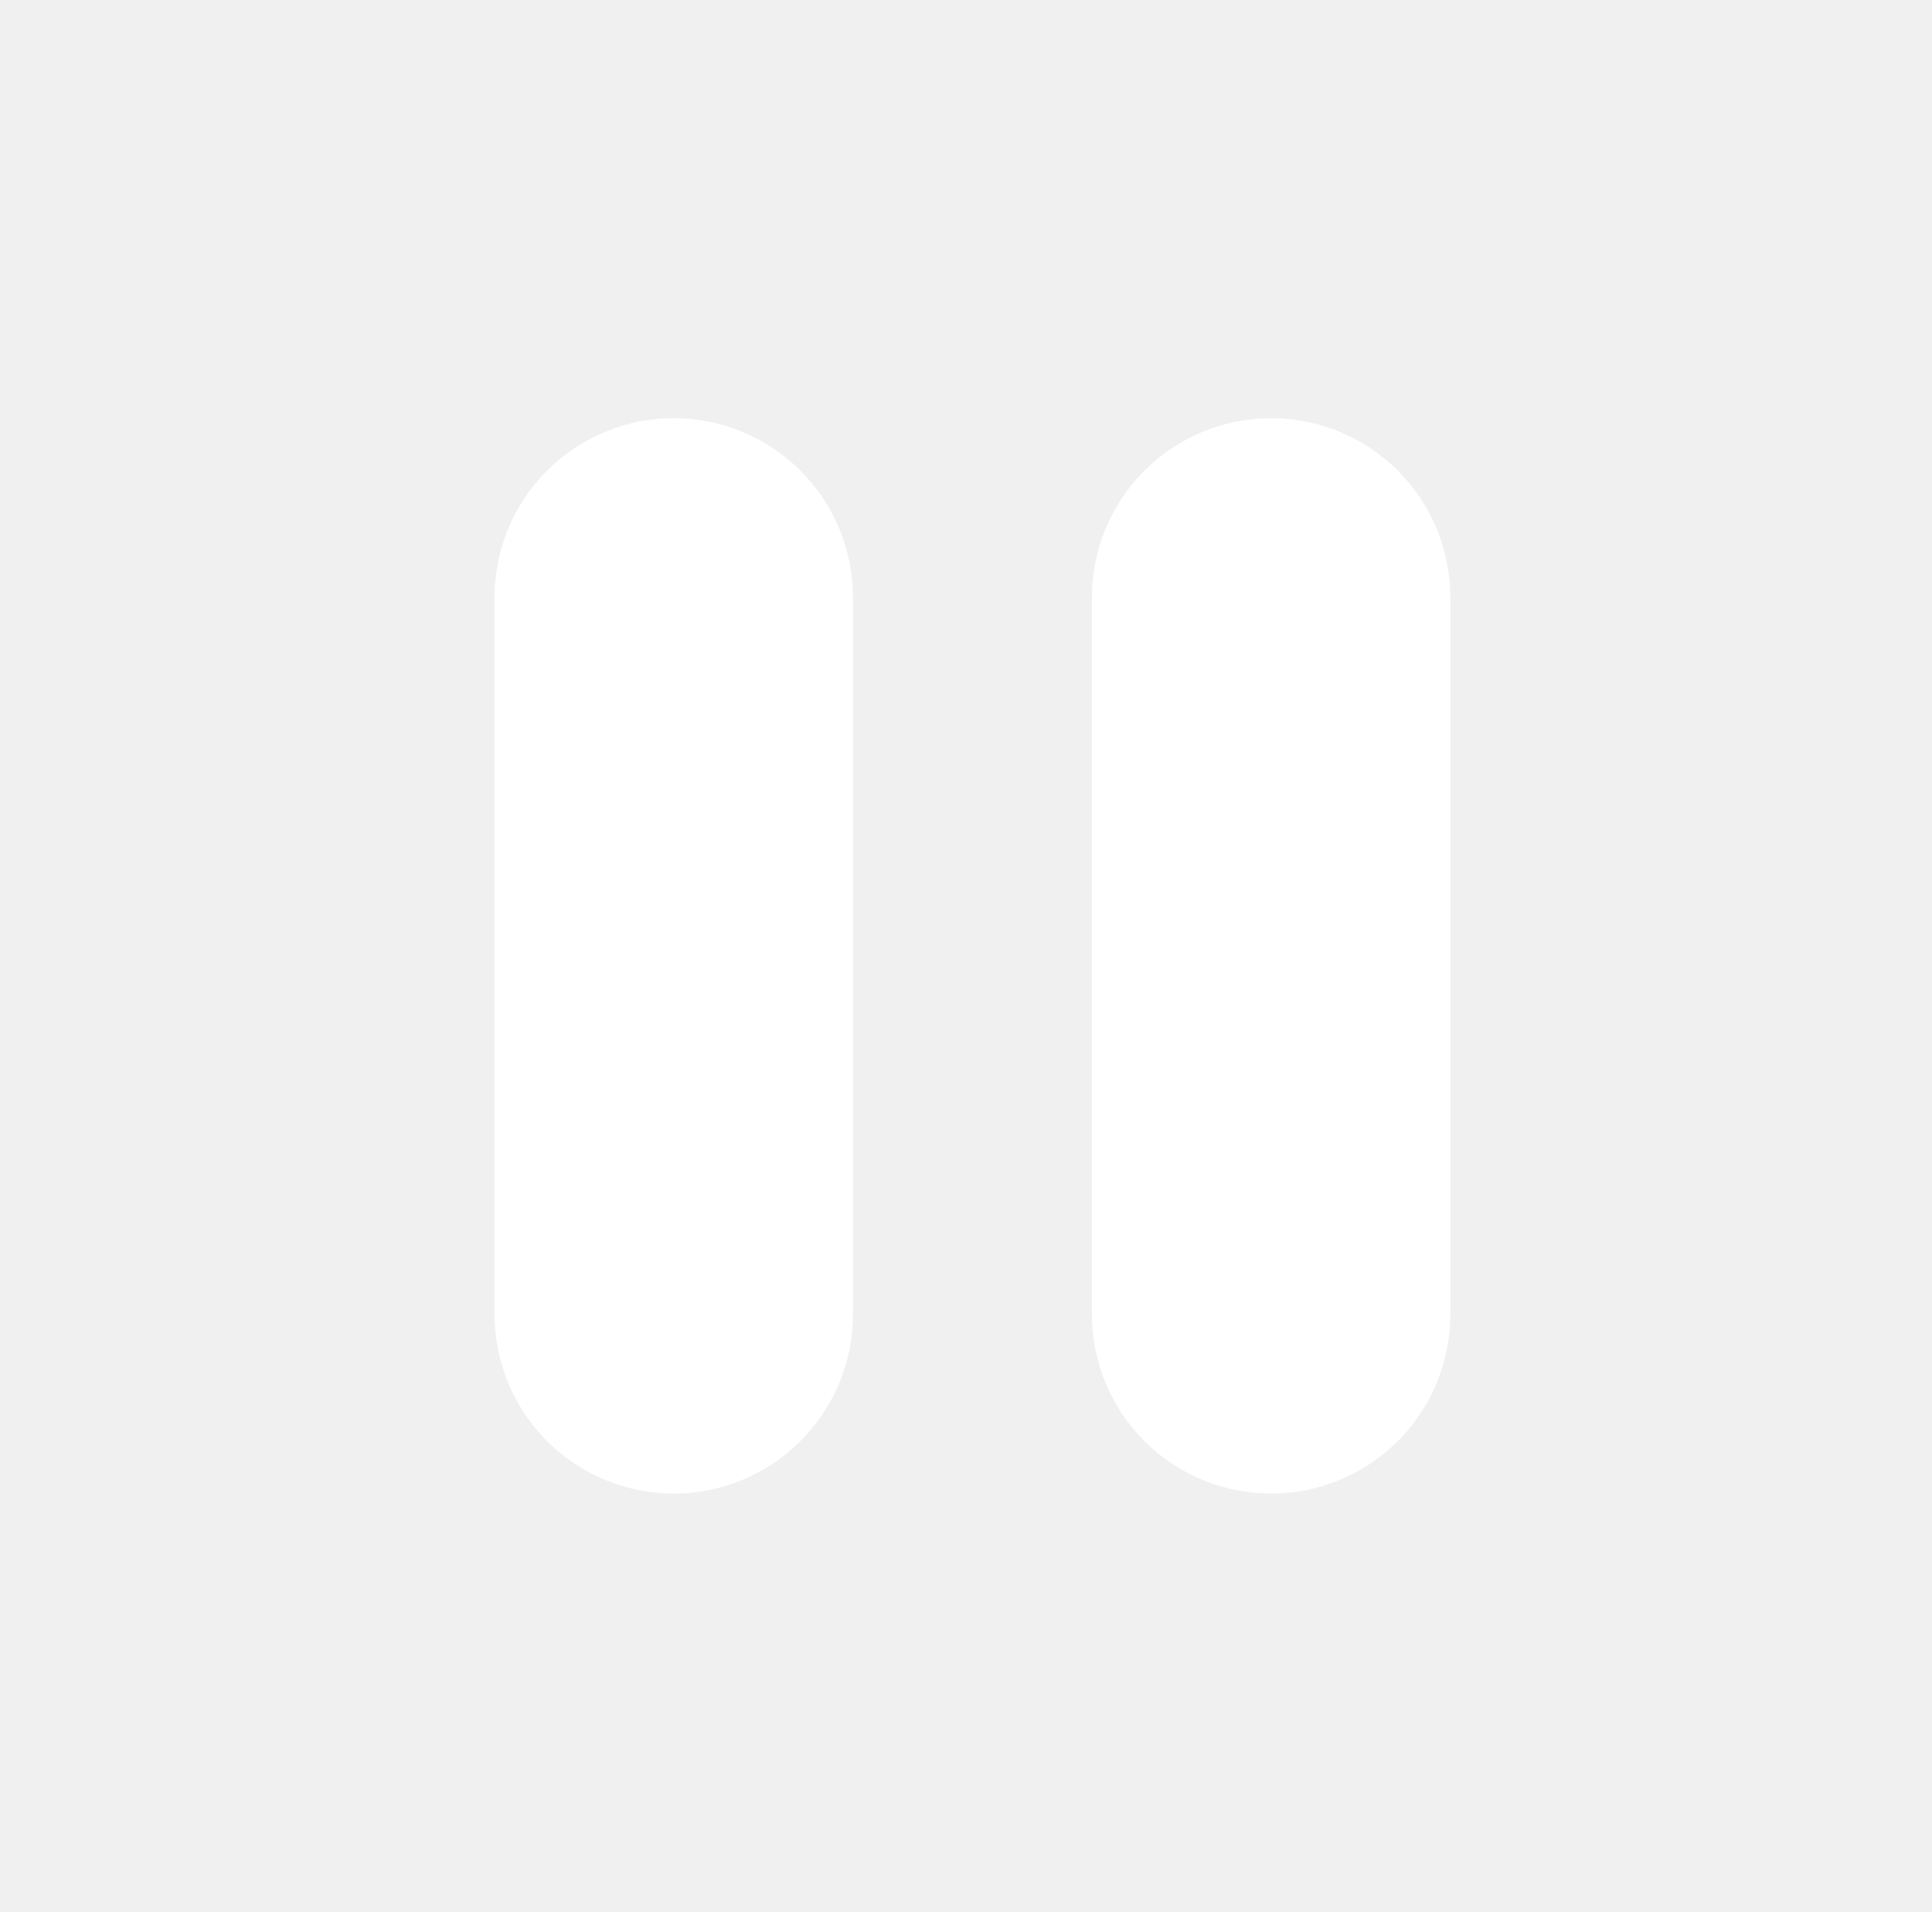
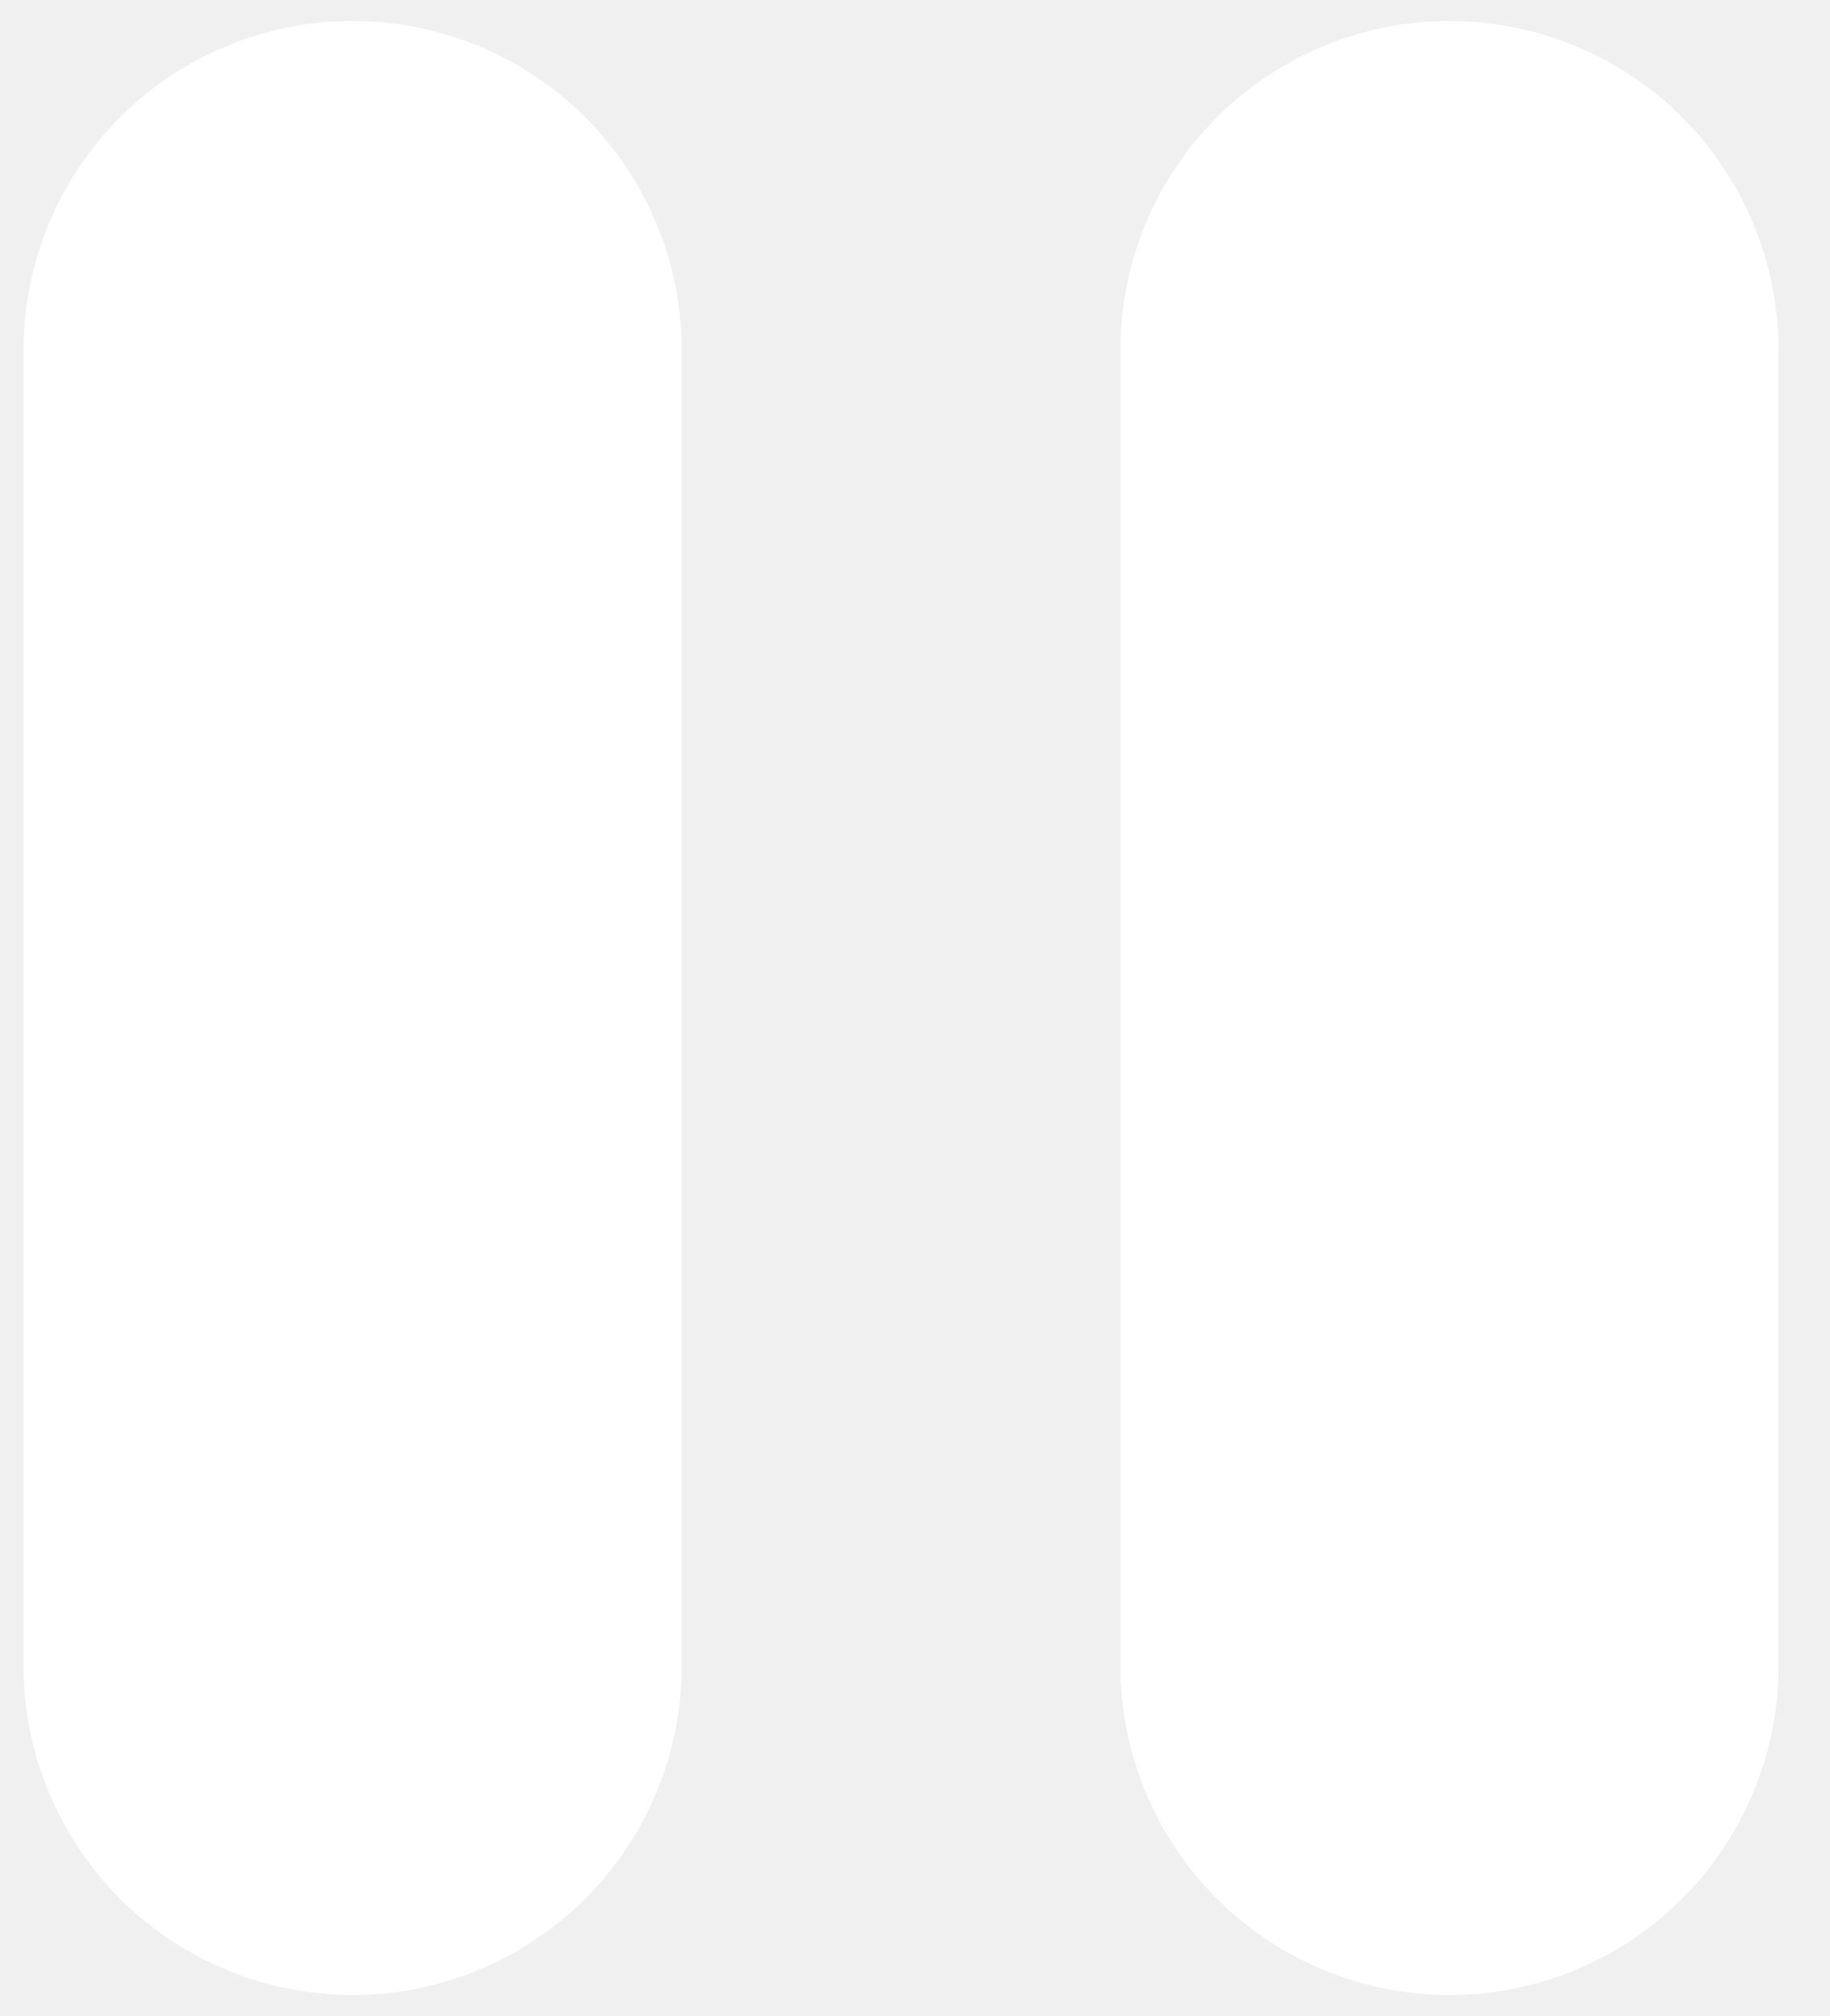
- <svg xmlns="http://www.w3.org/2000/svg" width="95" height="94" viewBox="0 0 95 94" fill="none">
-   <path d="M33.129 20.562C35.466 20.562 37.707 21.491 39.36 23.144C41.013 24.796 41.941 27.038 41.941 29.375V64.625C41.941 66.962 41.013 69.204 39.36 70.856C37.707 72.509 35.466 73.438 33.129 73.438C30.791 73.438 28.55 72.509 26.897 70.856C25.245 69.204 24.316 66.962 24.316 64.625V29.375C24.316 27.038 25.245 24.796 26.897 23.144C28.55 21.491 30.791 20.562 33.129 20.562V20.562ZM62.504 20.562C64.841 20.562 67.082 21.491 68.735 23.144C70.388 24.796 71.316 27.038 71.316 29.375V64.625C71.316 66.962 70.388 69.204 68.735 70.856C67.082 72.509 64.841 73.438 62.504 73.438C60.166 73.438 57.925 72.509 56.272 70.856C54.62 69.204 53.691 66.962 53.691 64.625V29.375C53.691 27.038 54.62 24.796 56.272 23.144C57.925 21.491 60.166 20.562 62.504 20.562Z" fill="white" />
+ <svg xmlns="http://www.w3.org/2000/svg" width="49" height="54" viewBox="0 0 49 54" fill="none">
+   <g clip-path="url(#clip0_24_4)">
+     <path d="M9.445 0.562C11.782 0.562 14.024 1.491 15.676 3.144C17.329 4.796 18.257 7.038 18.257 9.375V44.625C18.257 46.962 17.329 49.204 15.676 50.856C14.024 52.509 11.782 53.438 9.445 53.438C7.108 53.438 4.866 52.509 3.213 50.856C1.561 49.204 0.632 46.962 0.632 44.625V9.375C0.632 7.038 1.561 4.796 3.213 3.144C4.866 1.491 7.108 0.562 9.445 0.562ZM38.82 0.562C41.157 0.562 43.399 1.491 45.051 3.144C46.704 4.796 47.632 7.038 47.632 9.375V44.625C47.632 46.962 46.704 49.204 45.051 50.856C43.399 52.509 41.157 53.438 38.82 53.438C36.483 53.438 34.241 52.509 32.589 50.856C30.936 49.204 30.007 46.962 30.007 44.625V9.375C30.007 7.038 30.936 4.796 32.589 3.144C34.241 1.491 36.483 0.562 38.82 0.562Z" fill="white" />
+   </g>
+   <defs>
+     <clipPath id="clip0_24_4">
+       <rect width="48" height="54" fill="white" transform="translate(0.316177)" />
+     </clipPath>
+   </defs>
</svg>
